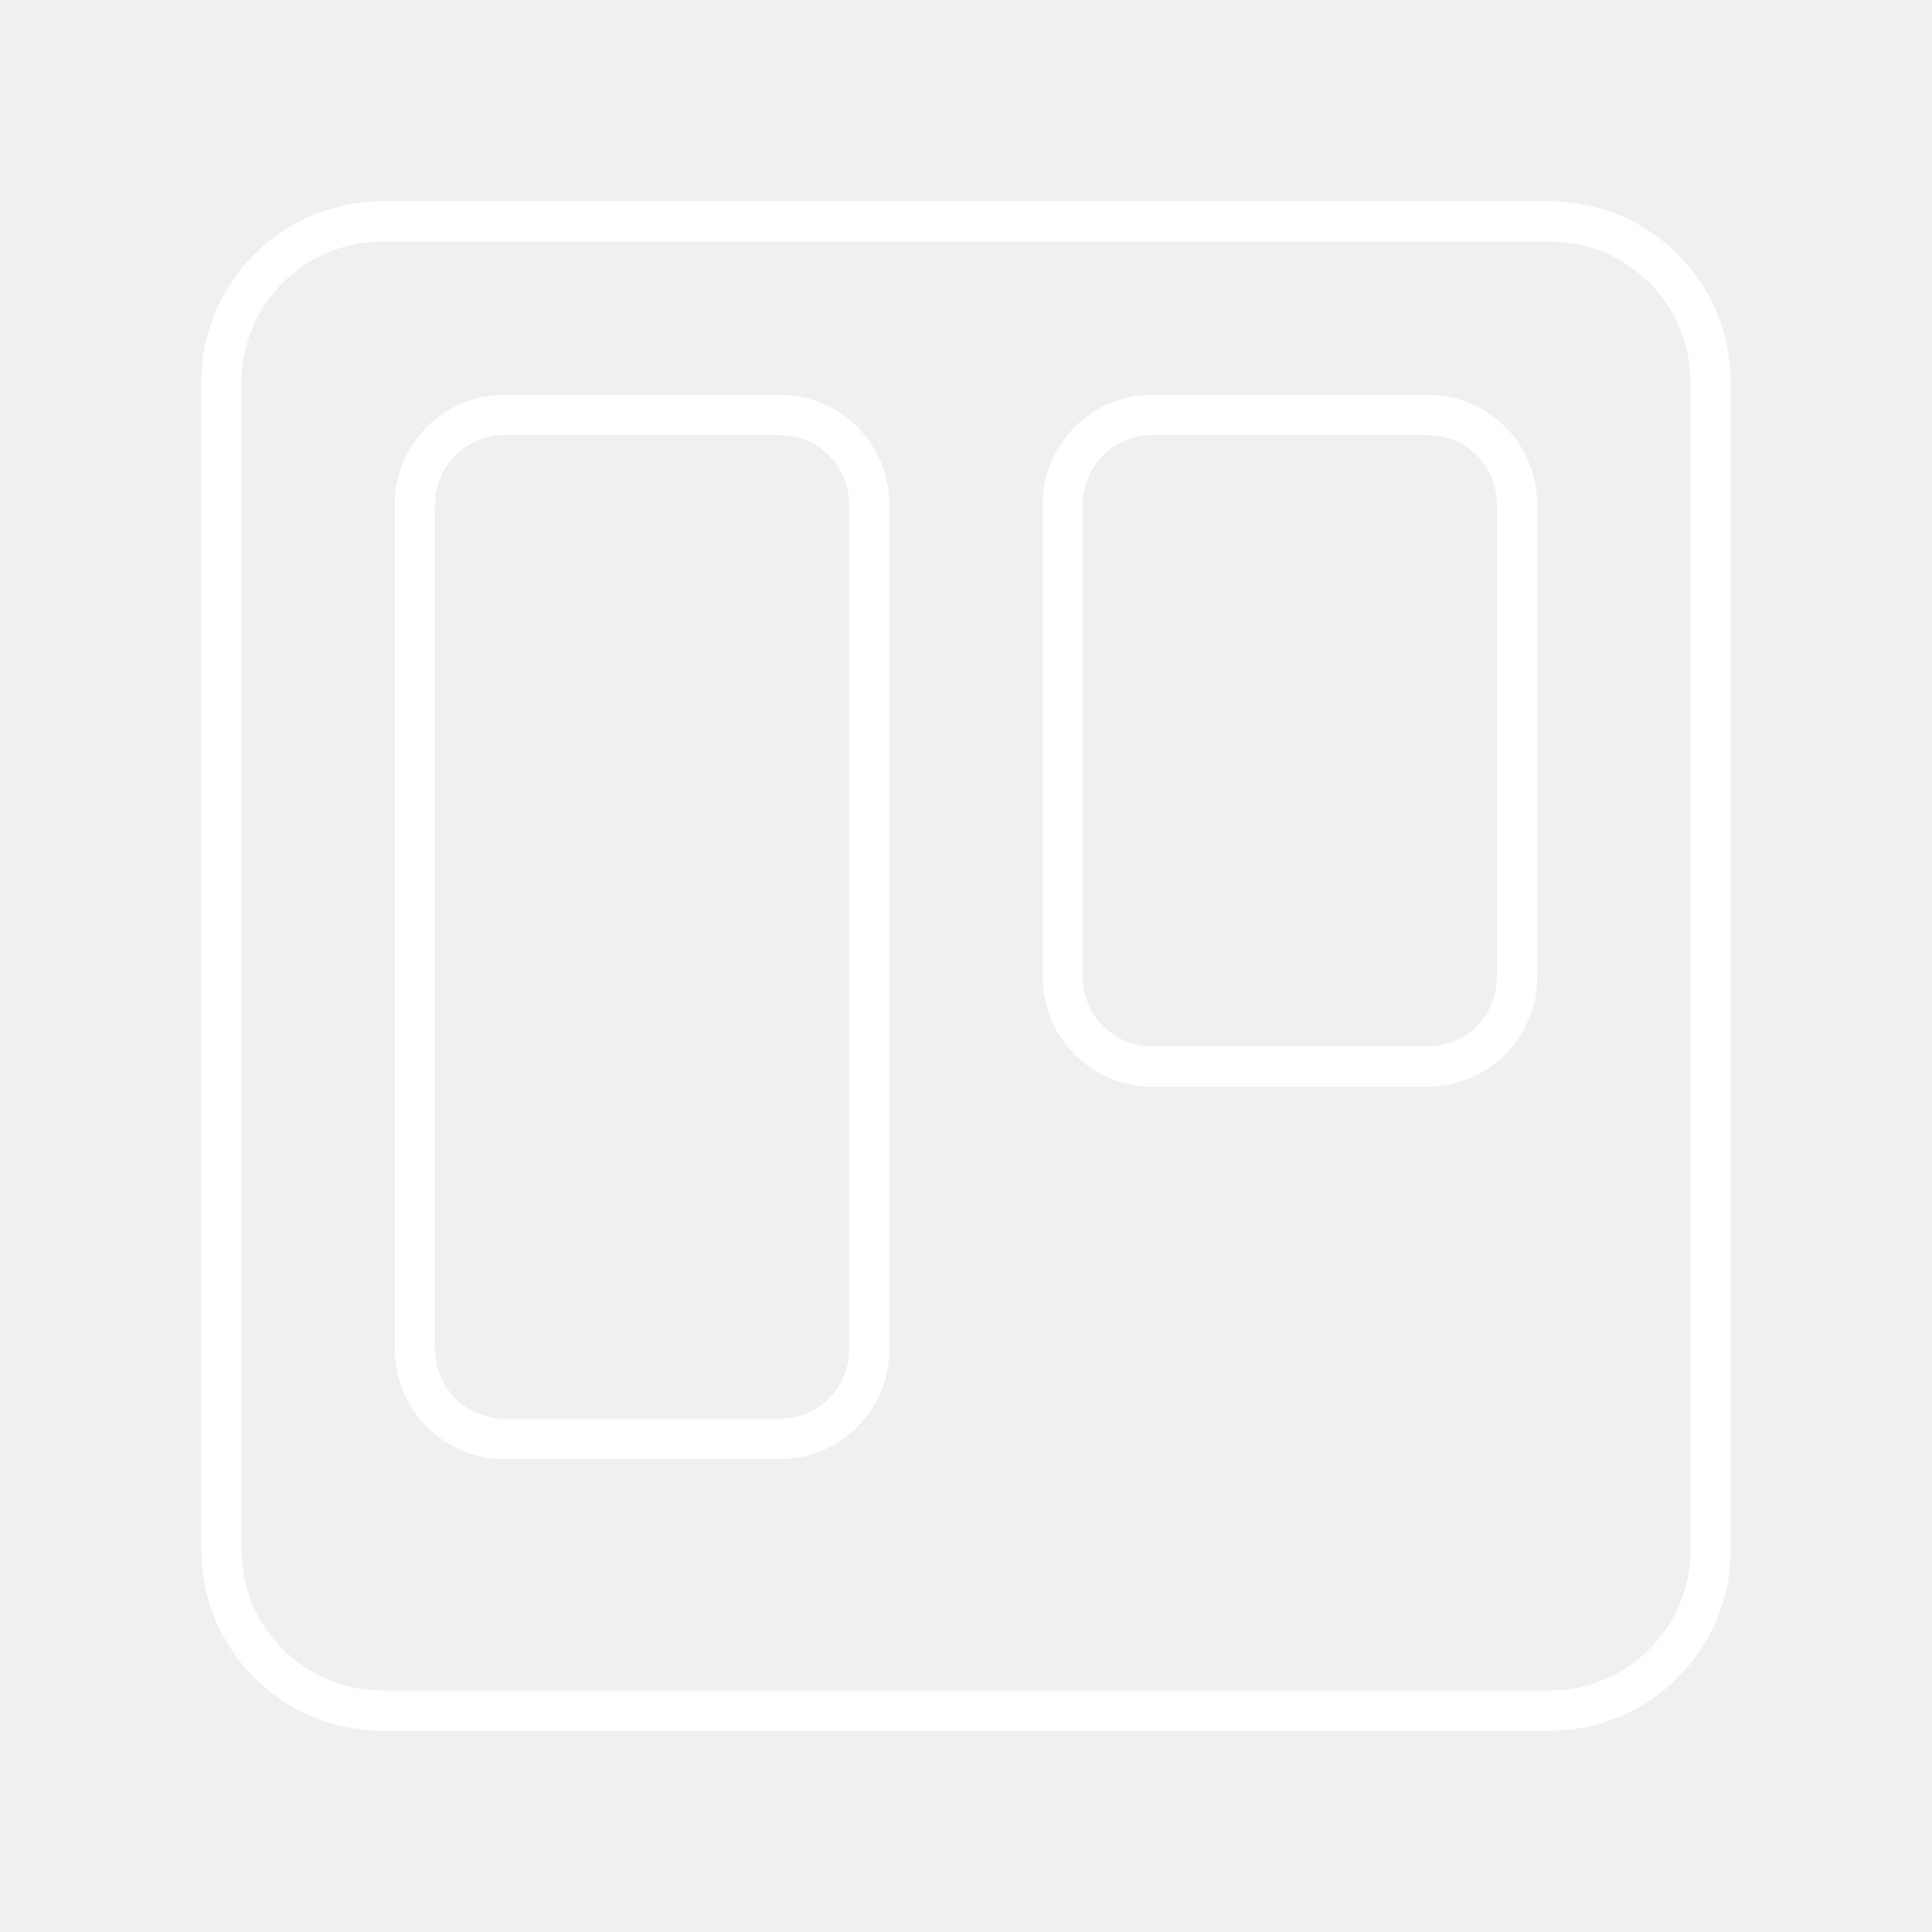
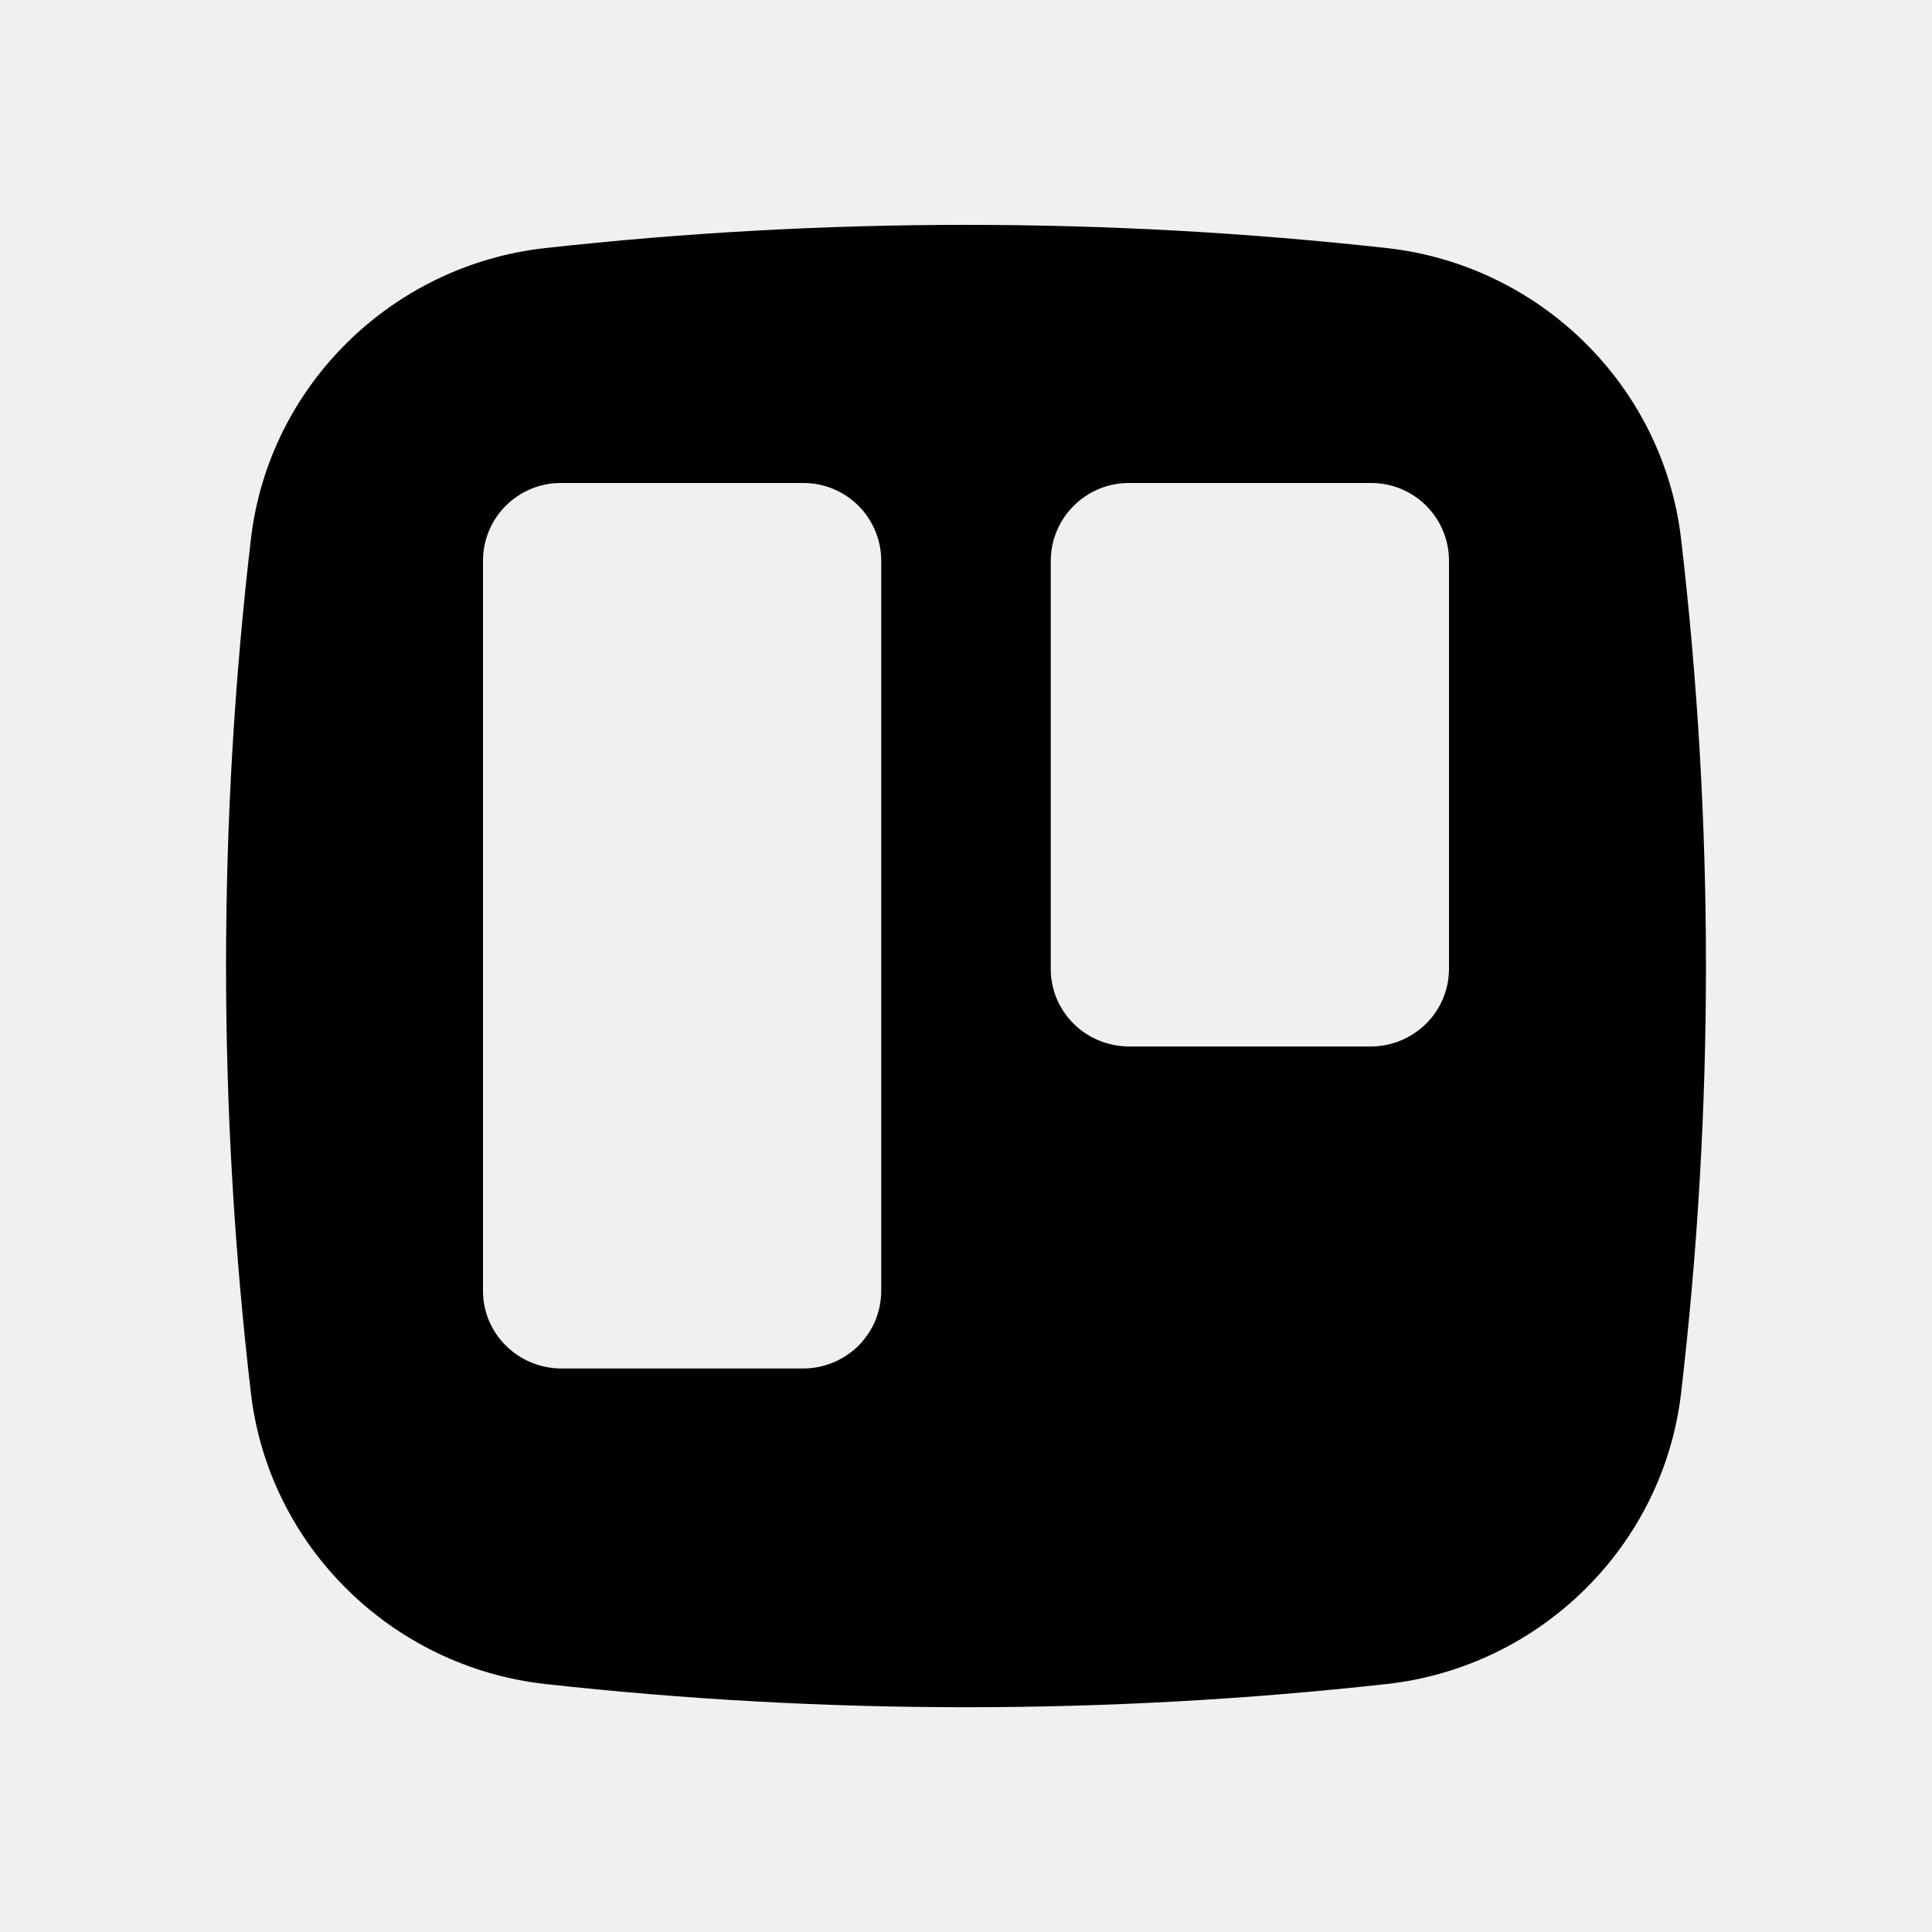
- <svg xmlns="http://www.w3.org/2000/svg" width="1em" height="1em" viewBox="0 0 48 48">
-   <path fill="none" stroke="white" stroke-linecap="round" stroke-linejoin="round" d="M12.53 10.31c-1.227 0-2.22.993-2.22 2.218V33.53a2.22 2.22 0 0 0 2.22 2.218h6.845c1.226 0 2.22-.993 2.22-2.218V12.529a2.22 2.22 0 0 0-2.22-2.219zm16.094 0a2.22 2.22 0 0 0-2.22 2.22v11.746a2.22 2.22 0 0 0 2.22 2.221h6.846a2.22 2.22 0 0 0 2.22-2.22V12.53a2.22 2.22 0 0 0-2.22-2.221z" />
-   <path fill="none" stroke="white" stroke-linecap="round" stroke-linejoin="round" d="M38.5 5.5h-29a4 4 0 0 0-4 4v29a4 4 0 0 0 4 4h29a4 4 0 0 0 4-4v-29a4 4 0 0 0-4-4" />
+ <svg xmlns="http://www.w3.org/2000/svg" width="1em" height="1em" viewBox="0 0 24 24">
+   <path fill="black" fill-rule="evenodd" d="M6.77 3.082a47.5 47.5 0 0 1 10.46 0c1.899.212 3.43 1.707 3.653 3.613a45.7 45.7 0 0 1 0 10.61c-.223 1.906-1.754 3.401-3.652 3.614a47.5 47.5 0 0 1-10.461 0c-1.899-.213-3.43-1.708-3.653-3.613a45.7 45.7 0 0 1 0-10.611C3.34 4.789 4.871 3.294 6.77 3.082m4.103 13.325a1 1 0 0 0 .074-.368v-9.08A.966.966 0 0 0 9.973 6H6.972A.966.966 0 0 0 6 6.959v9.08c0 .254.103.498.285.678s.429.282.687.283h3a.98.98 0 0 0 .69-.281a1 1 0 0 0 .211-.312m6.842-3.69A.96.96 0 0 0 18 12.04V6.96a.966.966 0 0 0-.971-.96h-3.002a.97.97 0 0 0-.974.959v5.08c0 .255.103.5.286.68c.182.18.43.28.688.281h3.002a.98.98 0 0 0 .686-.283" clip-rule="evenodd" />
</svg>
